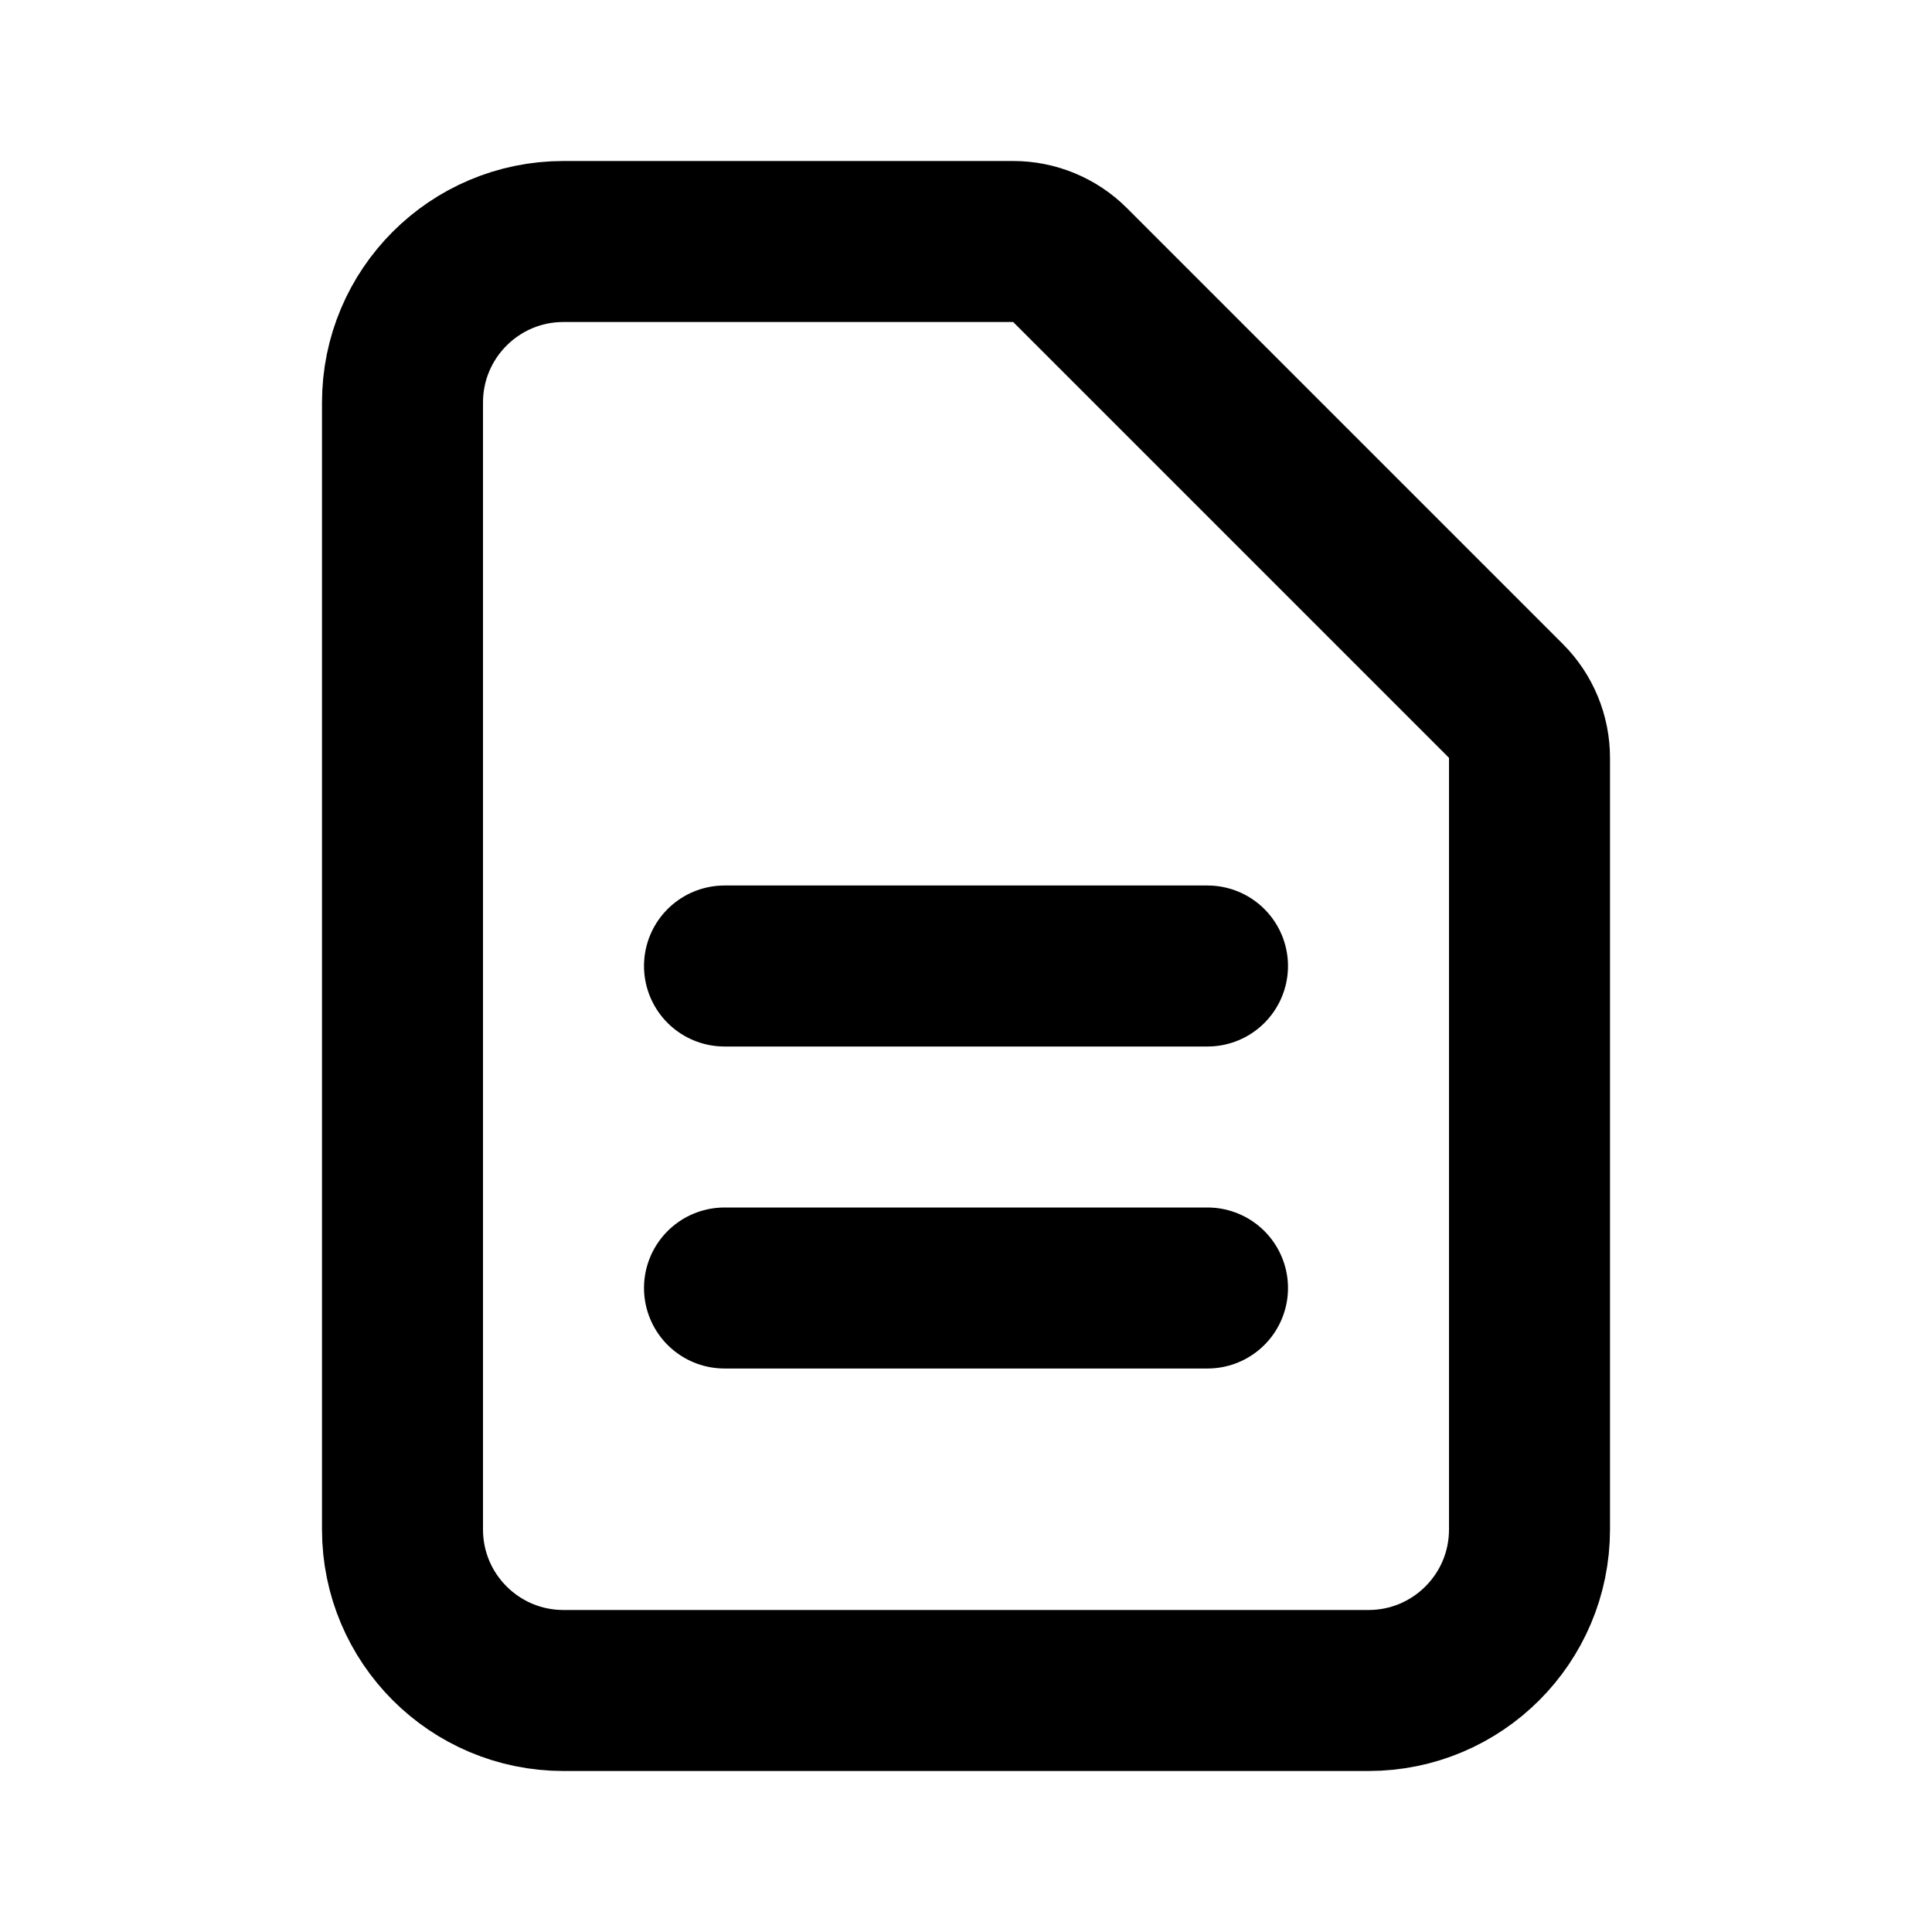
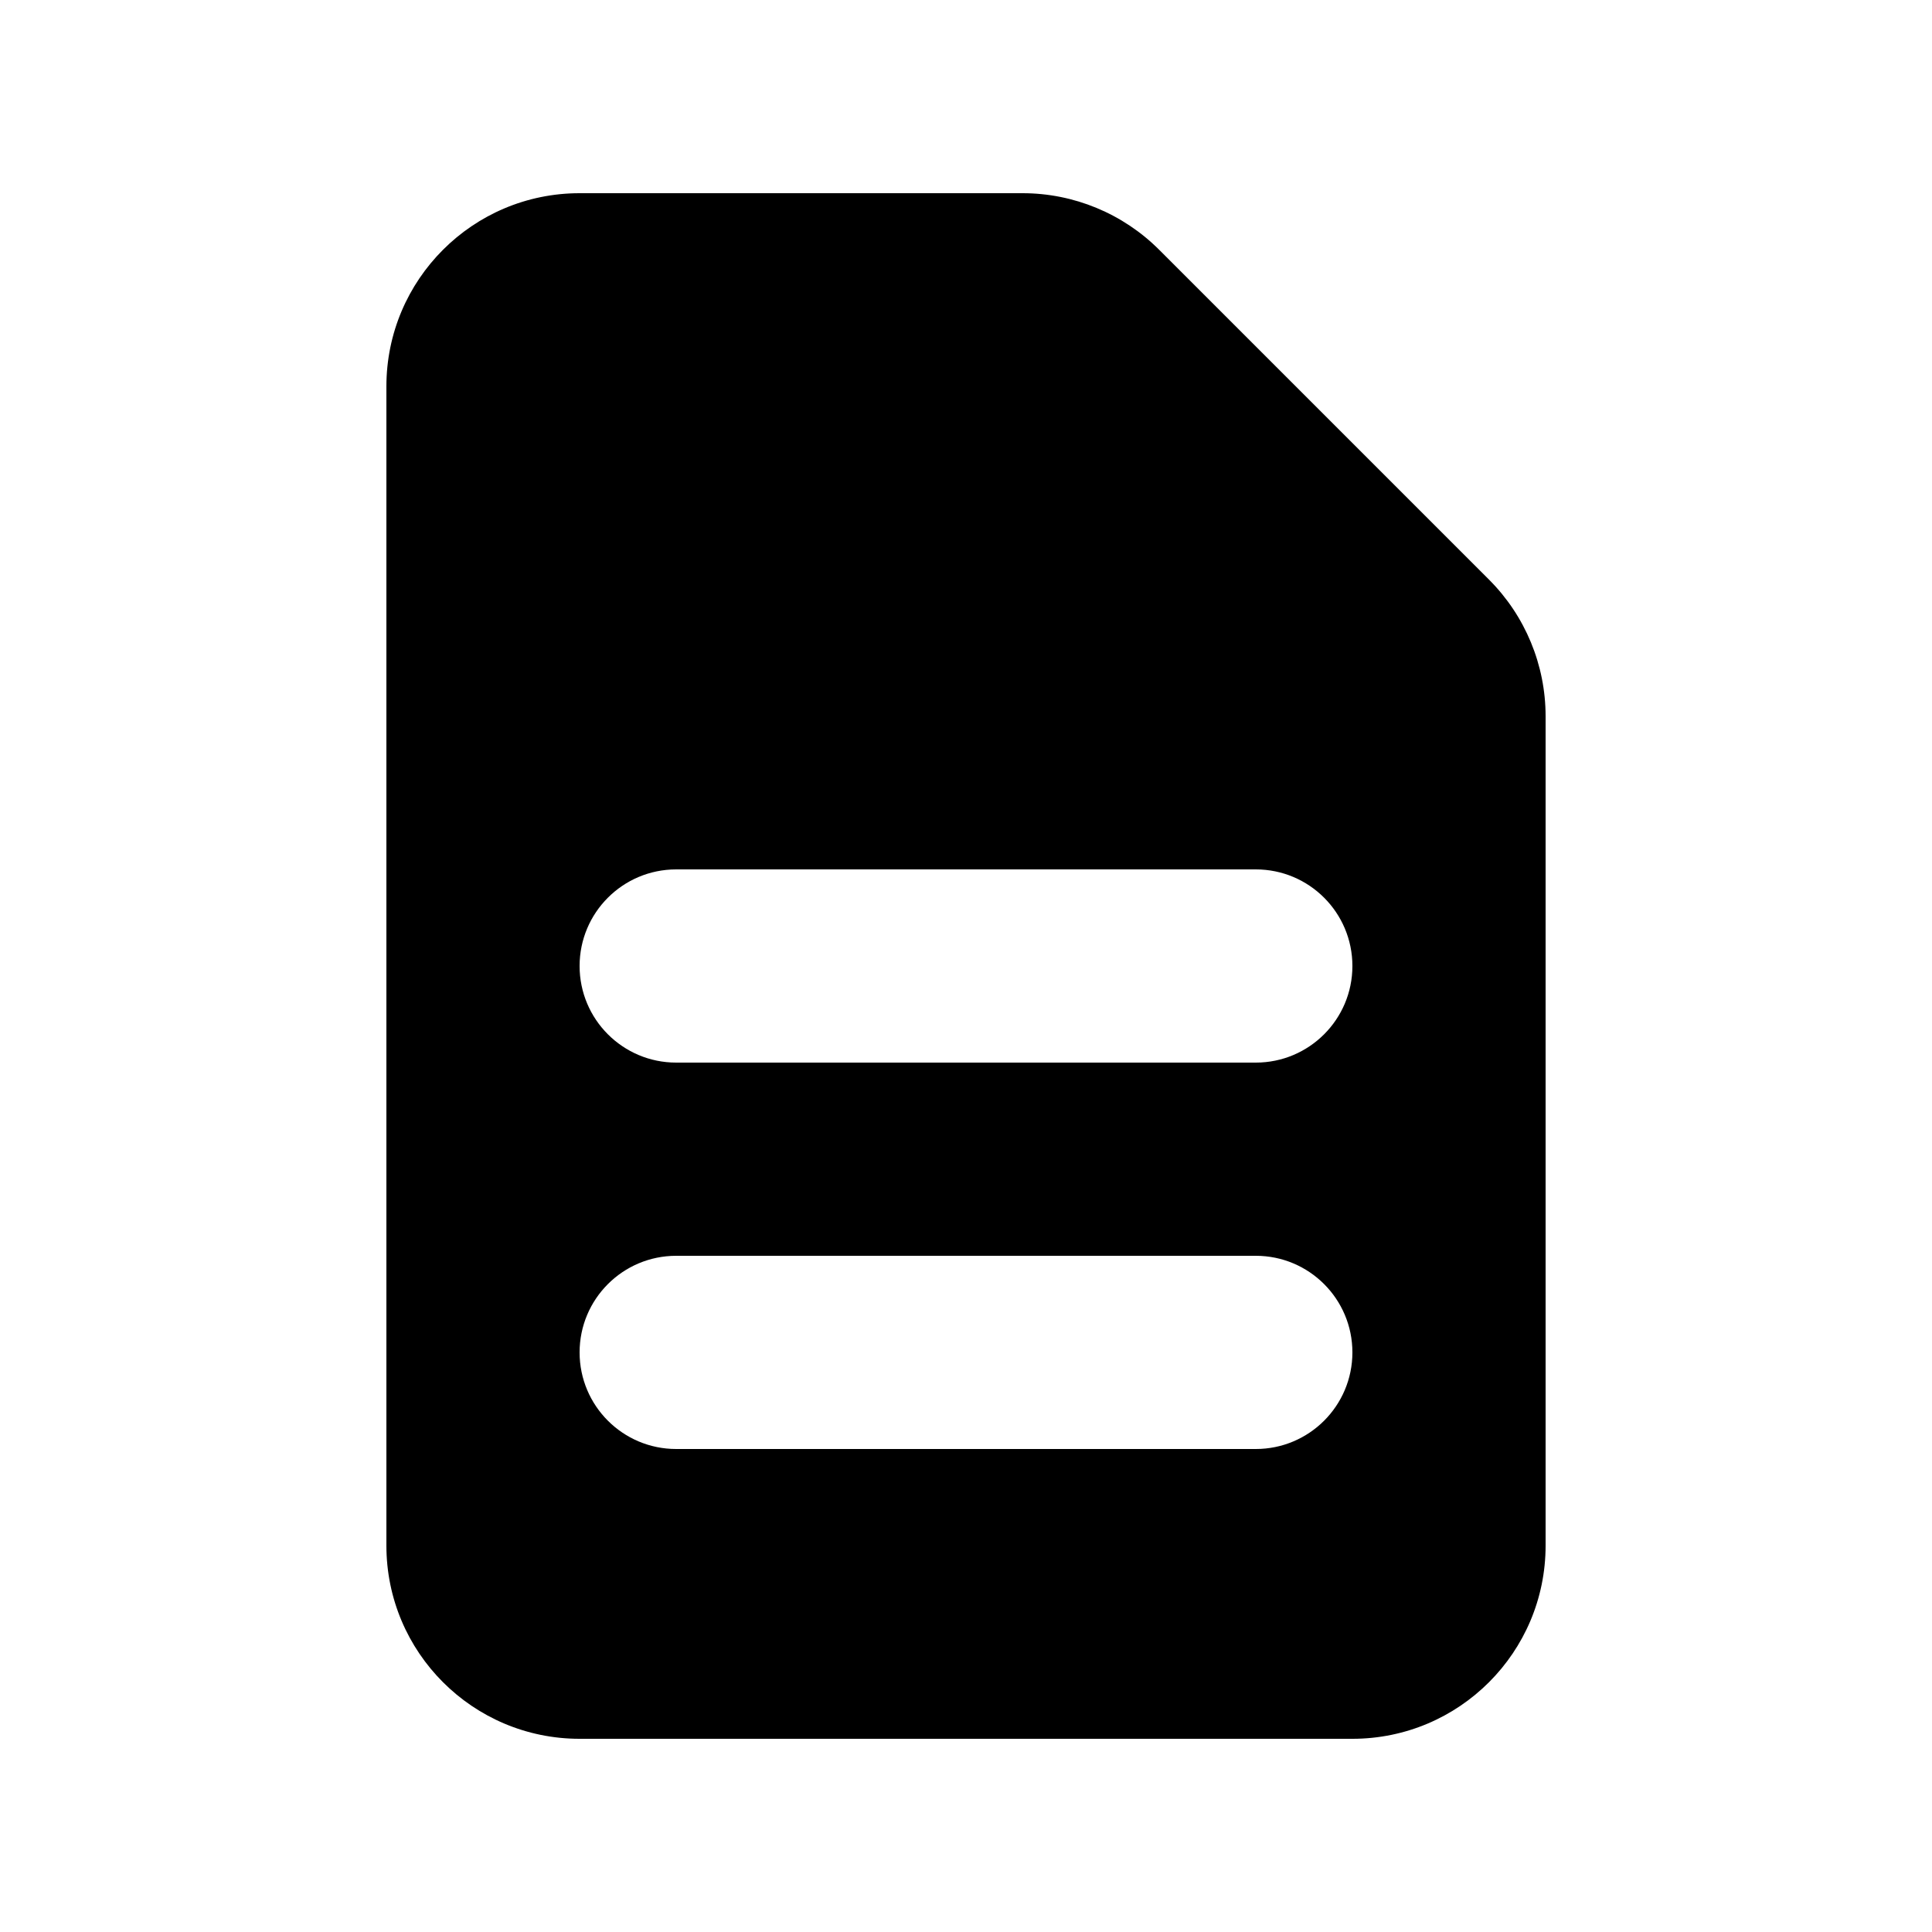
- <svg xmlns="http://www.w3.org/2000/svg" fill="none" viewBox="0 0 24 24" stroke="currentColor" stroke-width="2">
-   <path stroke-linecap="round" stroke-linejoin="round" d="M9 12h6m-6 4h6m2 5H7a2 2 0 01-2-2V5a2 2 0 012-2h5.586a1 1 0 01.707.293l5.414 5.414a1 1 0 01.293.707V19a2 2 0 01-2 2z" />
+ <svg xmlns="http://www.w3.org/2000/svg" class="h-5 w-5" viewBox="0 0 20 20" fill="currentColor">
+   <path fill-rule="evenodd" d="M4 4a2 2 0 012-2h4.586A2 2 0 0112 2.586L15.414 6A2 2 0 0116 7.414V16a2 2 0 01-2 2H6a2 2 0 01-2-2V4zm2 6a1 1 0 011-1h6a1 1 0 110 2H7a1 1 0 01-1-1zm1 3a1 1 0 100 2h6a1 1 0 100-2H7z" clip-rule="evenodd" />
</svg>
